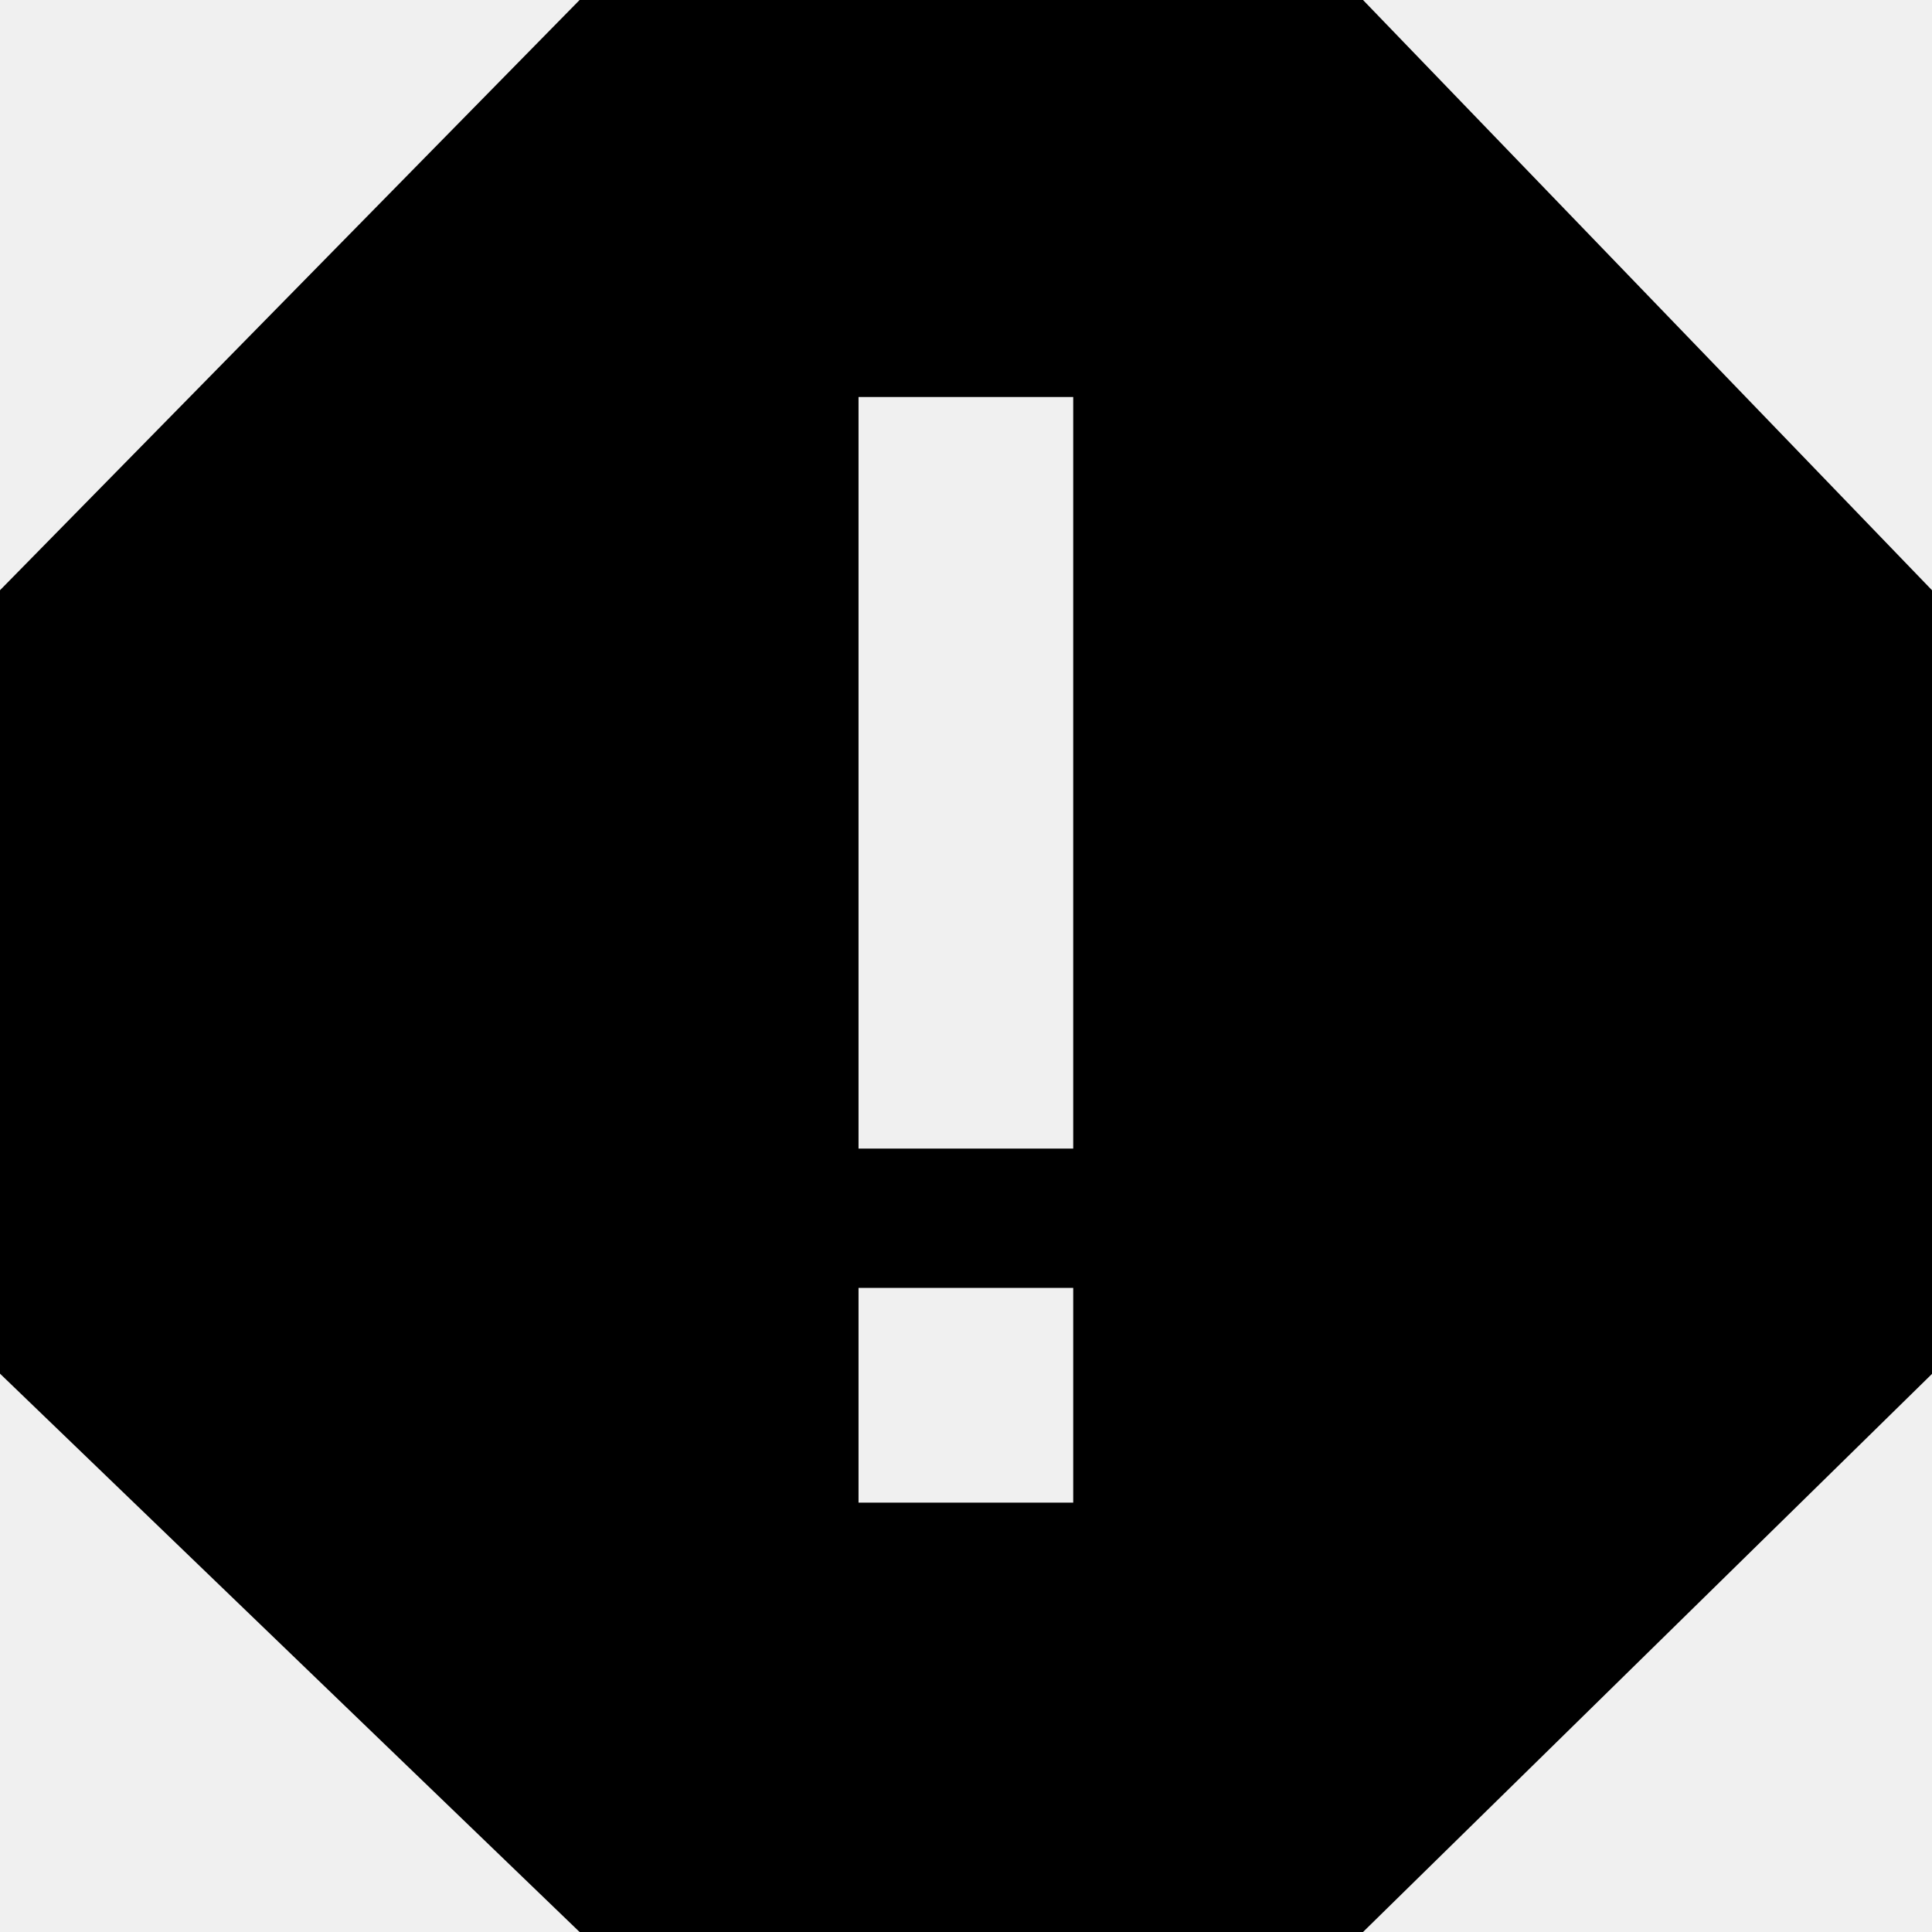
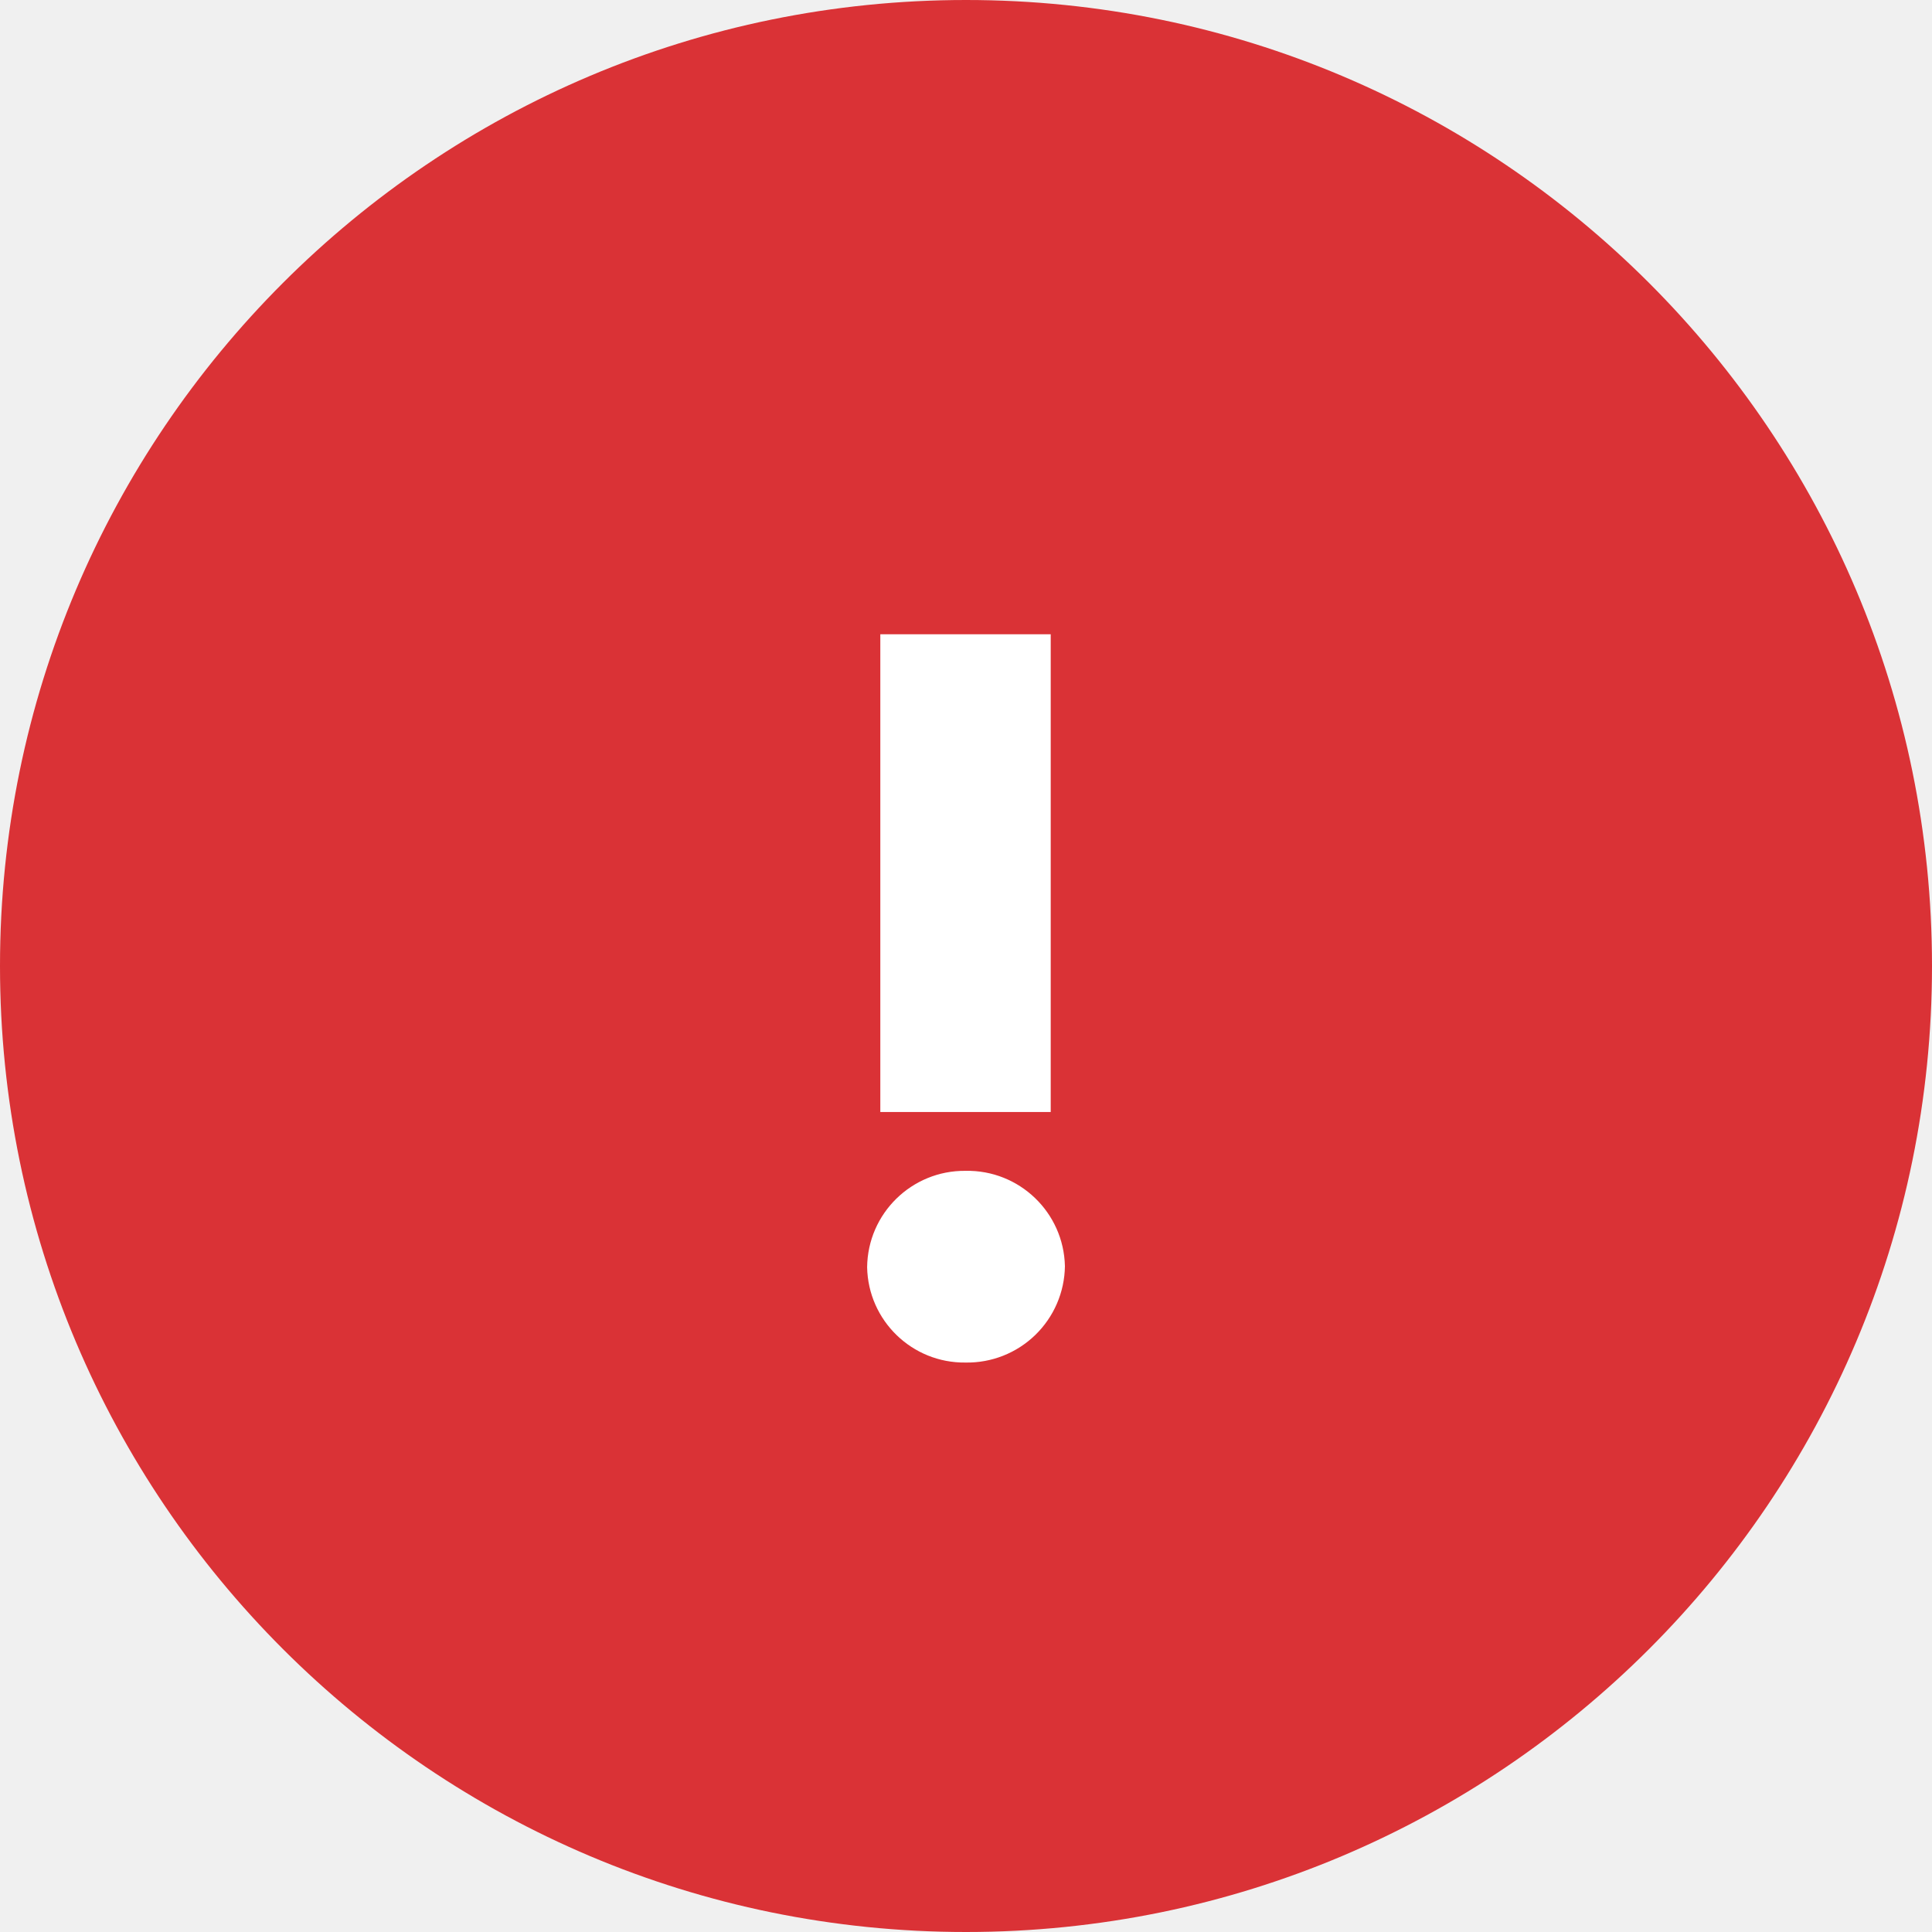
- <svg xmlns="http://www.w3.org/2000/svg" version="1.1" id="icon_error" x="0px" y="0px" enable-background="new 0 0 800 800" xml:space="preserve" width="24" height="24" viewBox="0 0 800 800">
-   <g class="shape">
-     <path fill="#000000" d="M240,0L0,244.4v324.4L240,800h324.4L800,568.9V244.4L564.4,0H240z M444.4,622.2h-88.9v-88.9h88.9V622.2z   M444.4,475.6h-88.9V164.4h88.9V475.6z" />
+ <svg xmlns="http://www.w3.org/2000/svg" width="40" height="40" viewBox="0 0 40 40">
+   <defs>
+     <style>.a{fill:#da3236;}.b{fill:#fff;}</style>
+   </defs>
+   <g transform="translate(-1673 -1517)">
+     <circle class="a" cx="20" cy="20" r="20" transform="translate(1673 1517)" />
+     <path class="b" d="M1.754-4.977v-9.891H-1.774v9.891Zm.294,3.192A2.018,2.018,0,0,0-.01-3.759,2.017,2.017,0,0,0-2.047-1.764,2.012,2.012,0,0,0-.01.21,2.022,2.022,0,0,0,2.048-1.785Z" transform="translate(1693 1545)" />
  </g>
</svg>
